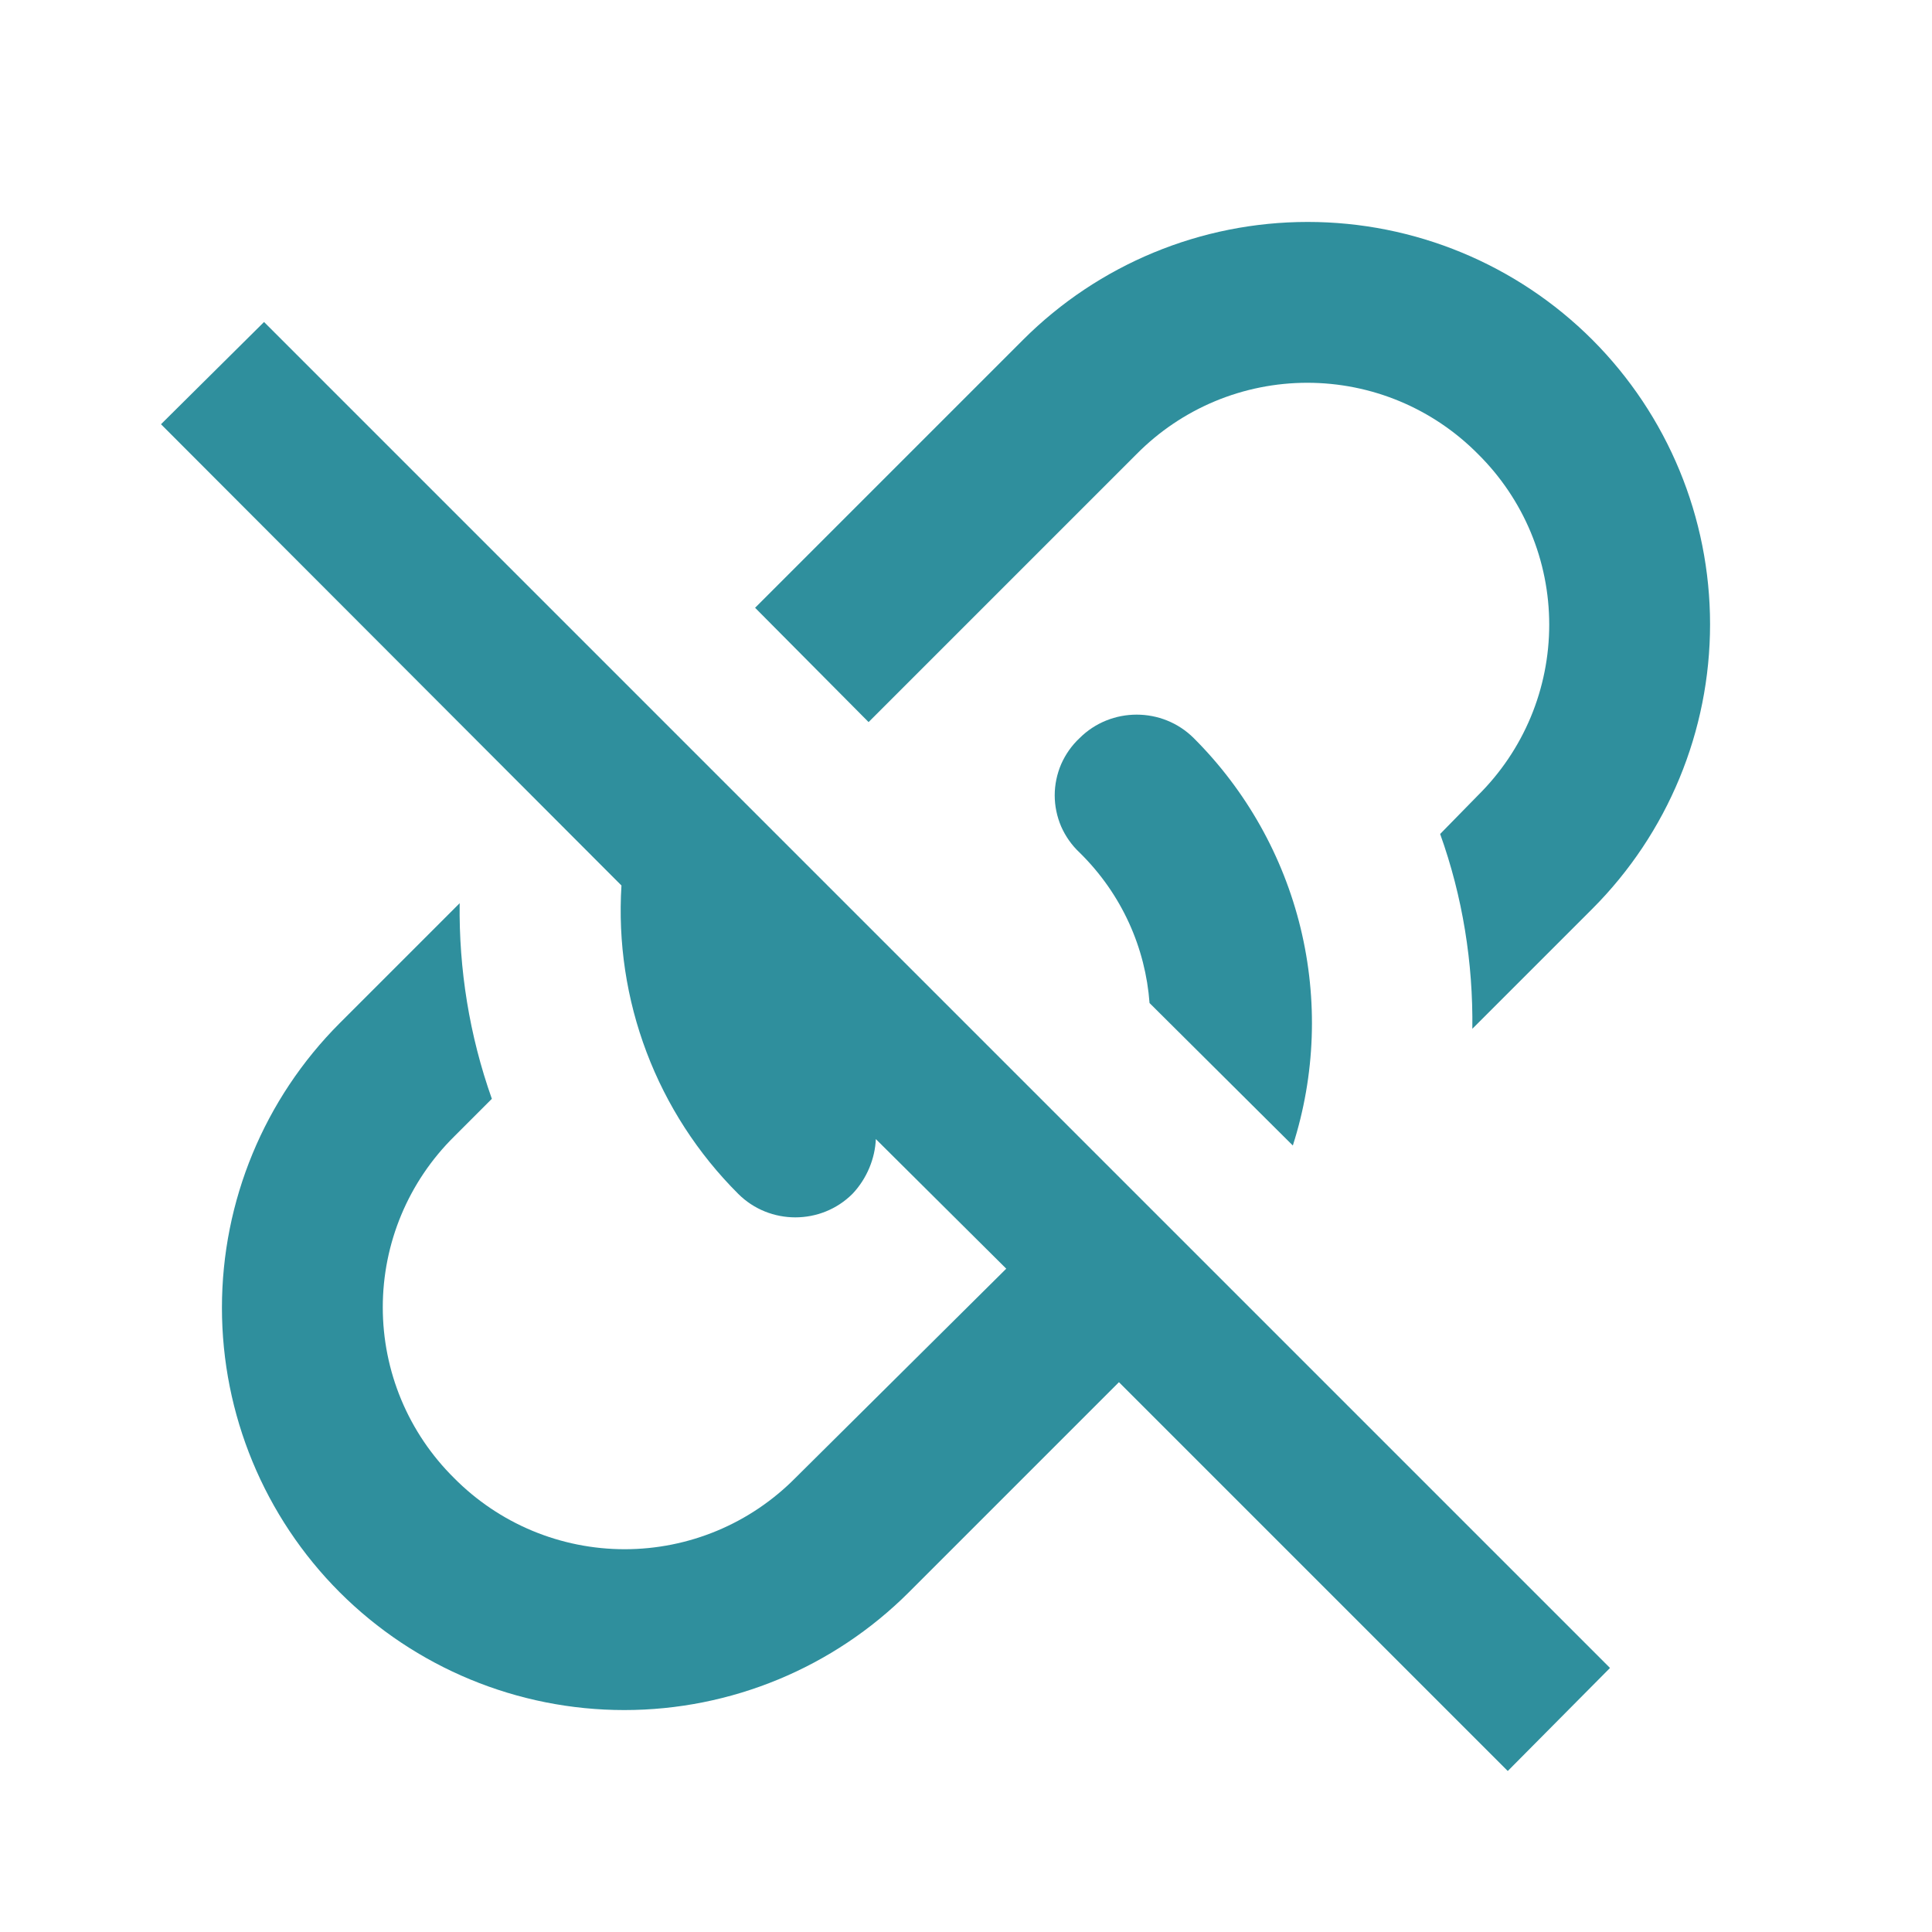
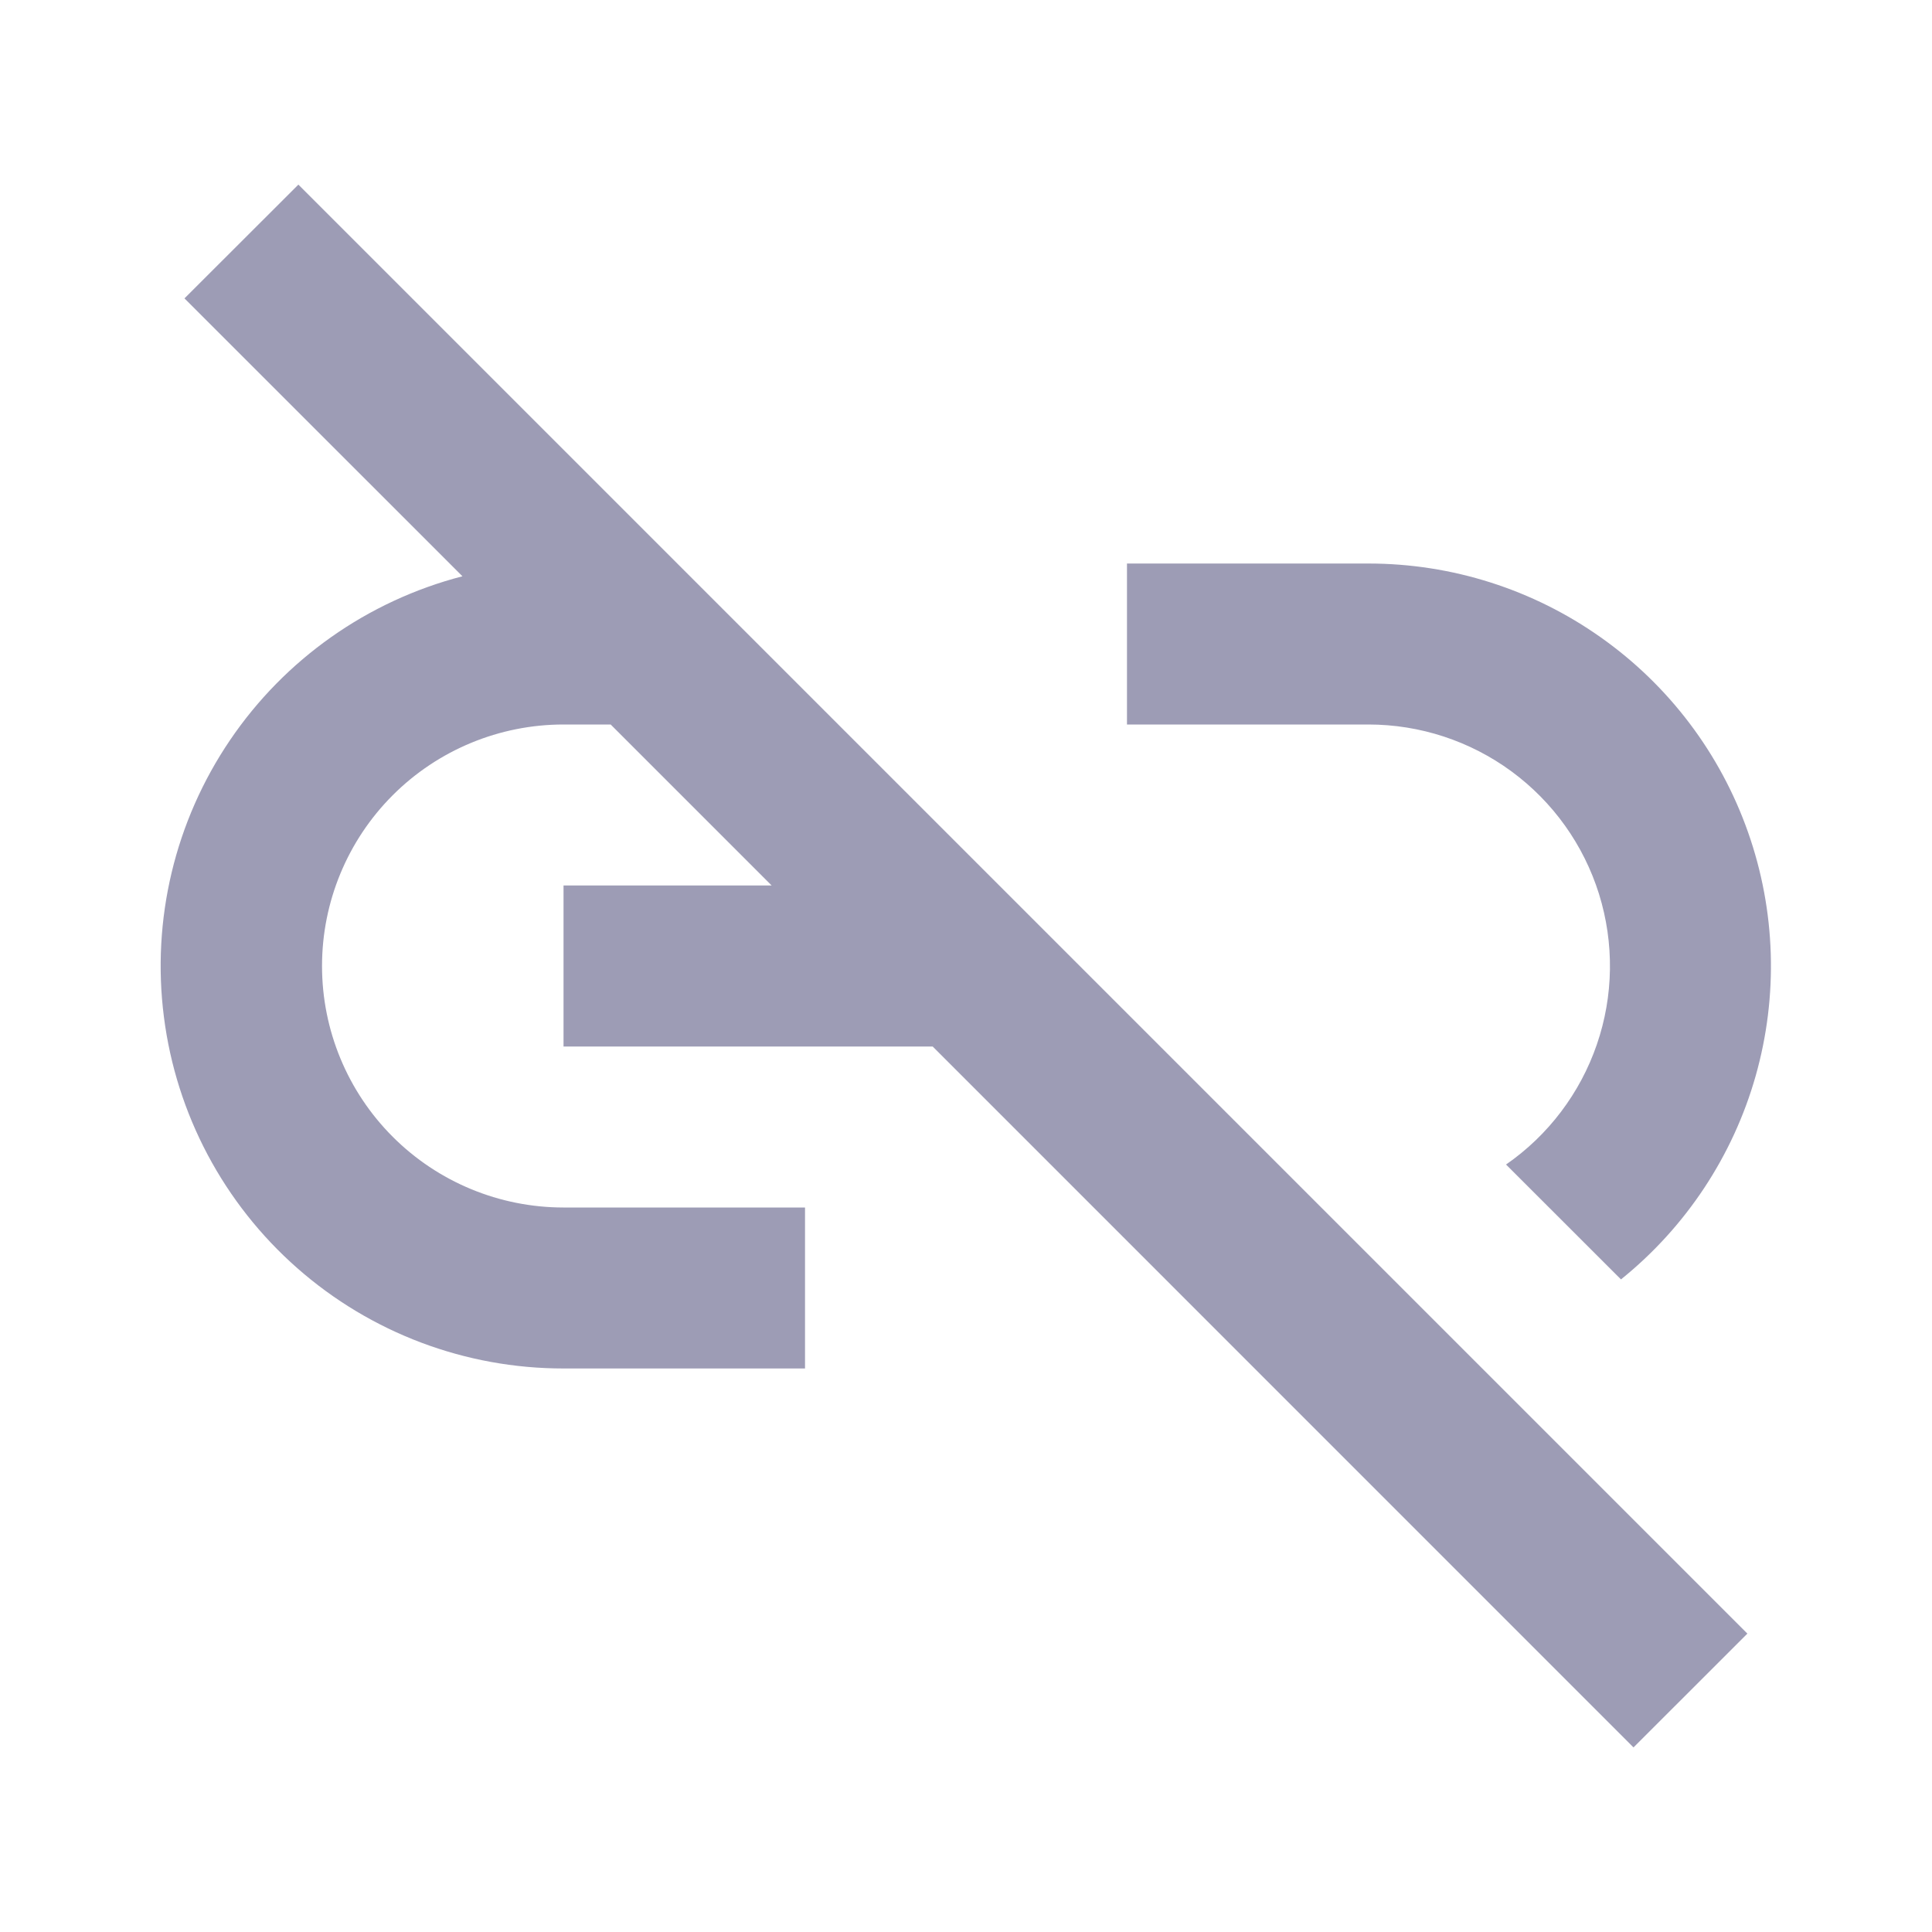
- <svg xmlns="http://www.w3.org/2000/svg" width="24" height="24" viewBox="0 0 24 24" fill="none">
-   <path d="M2 5.27L3.28 4L20 20.72L18.73 22L13.9 17.17L11.29 19.78C10.352 20.717 9.081 21.243 7.755 21.243C6.429 21.243 5.158 20.717 4.22 19.78C3.283 18.842 2.757 17.571 2.757 16.245C2.757 14.919 3.283 13.648 4.22 12.71L5.71 11.22C5.7 12.04 5.83 12.86 6.11 13.65L5.64 14.12C5.36 14.397 5.137 14.727 4.985 15.091C4.833 15.455 4.755 15.846 4.755 16.24C4.755 16.634 4.833 17.025 4.985 17.389C5.137 17.753 5.36 18.083 5.64 18.36C5.917 18.64 6.247 18.863 6.611 19.015C6.975 19.167 7.366 19.245 7.76 19.245C8.154 19.245 8.545 19.167 8.909 19.015C9.273 18.863 9.603 18.64 9.88 18.36L12.5 15.76L10.88 14.15C10.87 14.39 10.77 14.64 10.59 14.83C10.2 15.22 9.56 15.22 9.17 14.83C8.67 14.331 8.282 13.732 8.032 13.071C7.782 12.411 7.676 11.705 7.72 11L2 5.27ZM12.71 4.22C13.648 3.283 14.919 2.757 16.245 2.757C17.571 2.757 18.842 3.283 19.78 4.22C20.717 5.158 21.243 6.429 21.243 7.755C21.243 9.081 20.717 10.352 19.78 11.29L18.29 12.78C18.3 11.96 18.17 11.14 17.89 10.36L18.36 9.88C18.64 9.603 18.863 9.273 19.015 8.909C19.167 8.545 19.245 8.154 19.245 7.76C19.245 7.366 19.167 6.975 19.015 6.611C18.863 6.247 18.64 5.917 18.36 5.64C18.083 5.36 17.753 5.137 17.389 4.985C17.025 4.833 16.634 4.755 16.24 4.755C15.846 4.755 15.455 4.833 15.091 4.985C14.727 5.137 14.397 5.36 14.12 5.64L10.79 8.97L9.38 7.55L12.71 4.22ZM13.41 9.17C13.8 8.78 14.44 8.78 14.83 9.17C15.48 9.819 15.939 10.635 16.156 11.527C16.373 12.42 16.34 13.355 16.06 14.23L14.28 12.46C14.23 11.78 13.94 11.11 13.41 10.59C13.313 10.499 13.236 10.389 13.182 10.267C13.13 10.145 13.102 10.013 13.102 9.88C13.102 9.747 13.13 9.615 13.182 9.493C13.236 9.371 13.313 9.261 13.41 9.17Z" fill="#2F8F9D" />
+ <svg xmlns="http://www.w3.org/2000/svg" width="25" height="25" viewBox="0 0 25 25" fill="none">
+   <path d="M21.137 22.611L12.069 13.542H7.292V11.458H9.985L7.902 9.375H7.292C6.463 9.375 5.668 9.704 5.082 10.29C4.496 10.876 4.167 11.671 4.167 12.5C4.167 13.329 4.496 14.124 5.082 14.71C5.668 15.296 6.463 15.625 7.292 15.625H10.417V17.708H7.292C6.024 17.709 4.799 17.248 3.847 16.41C2.895 15.573 2.281 14.417 2.121 13.159C1.96 11.901 2.264 10.628 2.976 9.578C3.687 8.529 4.757 7.775 5.984 7.457L2.387 3.861L3.861 2.389L22.611 21.139L21.139 22.61V22.611H21.137ZM20.975 16.555L19.488 15.069C20.035 14.69 20.447 14.145 20.663 13.516C20.88 12.886 20.889 12.204 20.691 11.568C20.492 10.932 20.096 10.377 19.559 9.982C19.023 9.588 18.374 9.375 17.708 9.375H14.583V7.292H17.708C18.786 7.292 19.837 7.626 20.716 8.249C21.596 8.871 22.261 9.751 22.619 10.767C22.978 11.784 23.012 12.886 22.718 13.923C22.424 14.959 21.815 15.879 20.976 16.555H20.975Z" fill="#9D9CB5" />
</svg>
